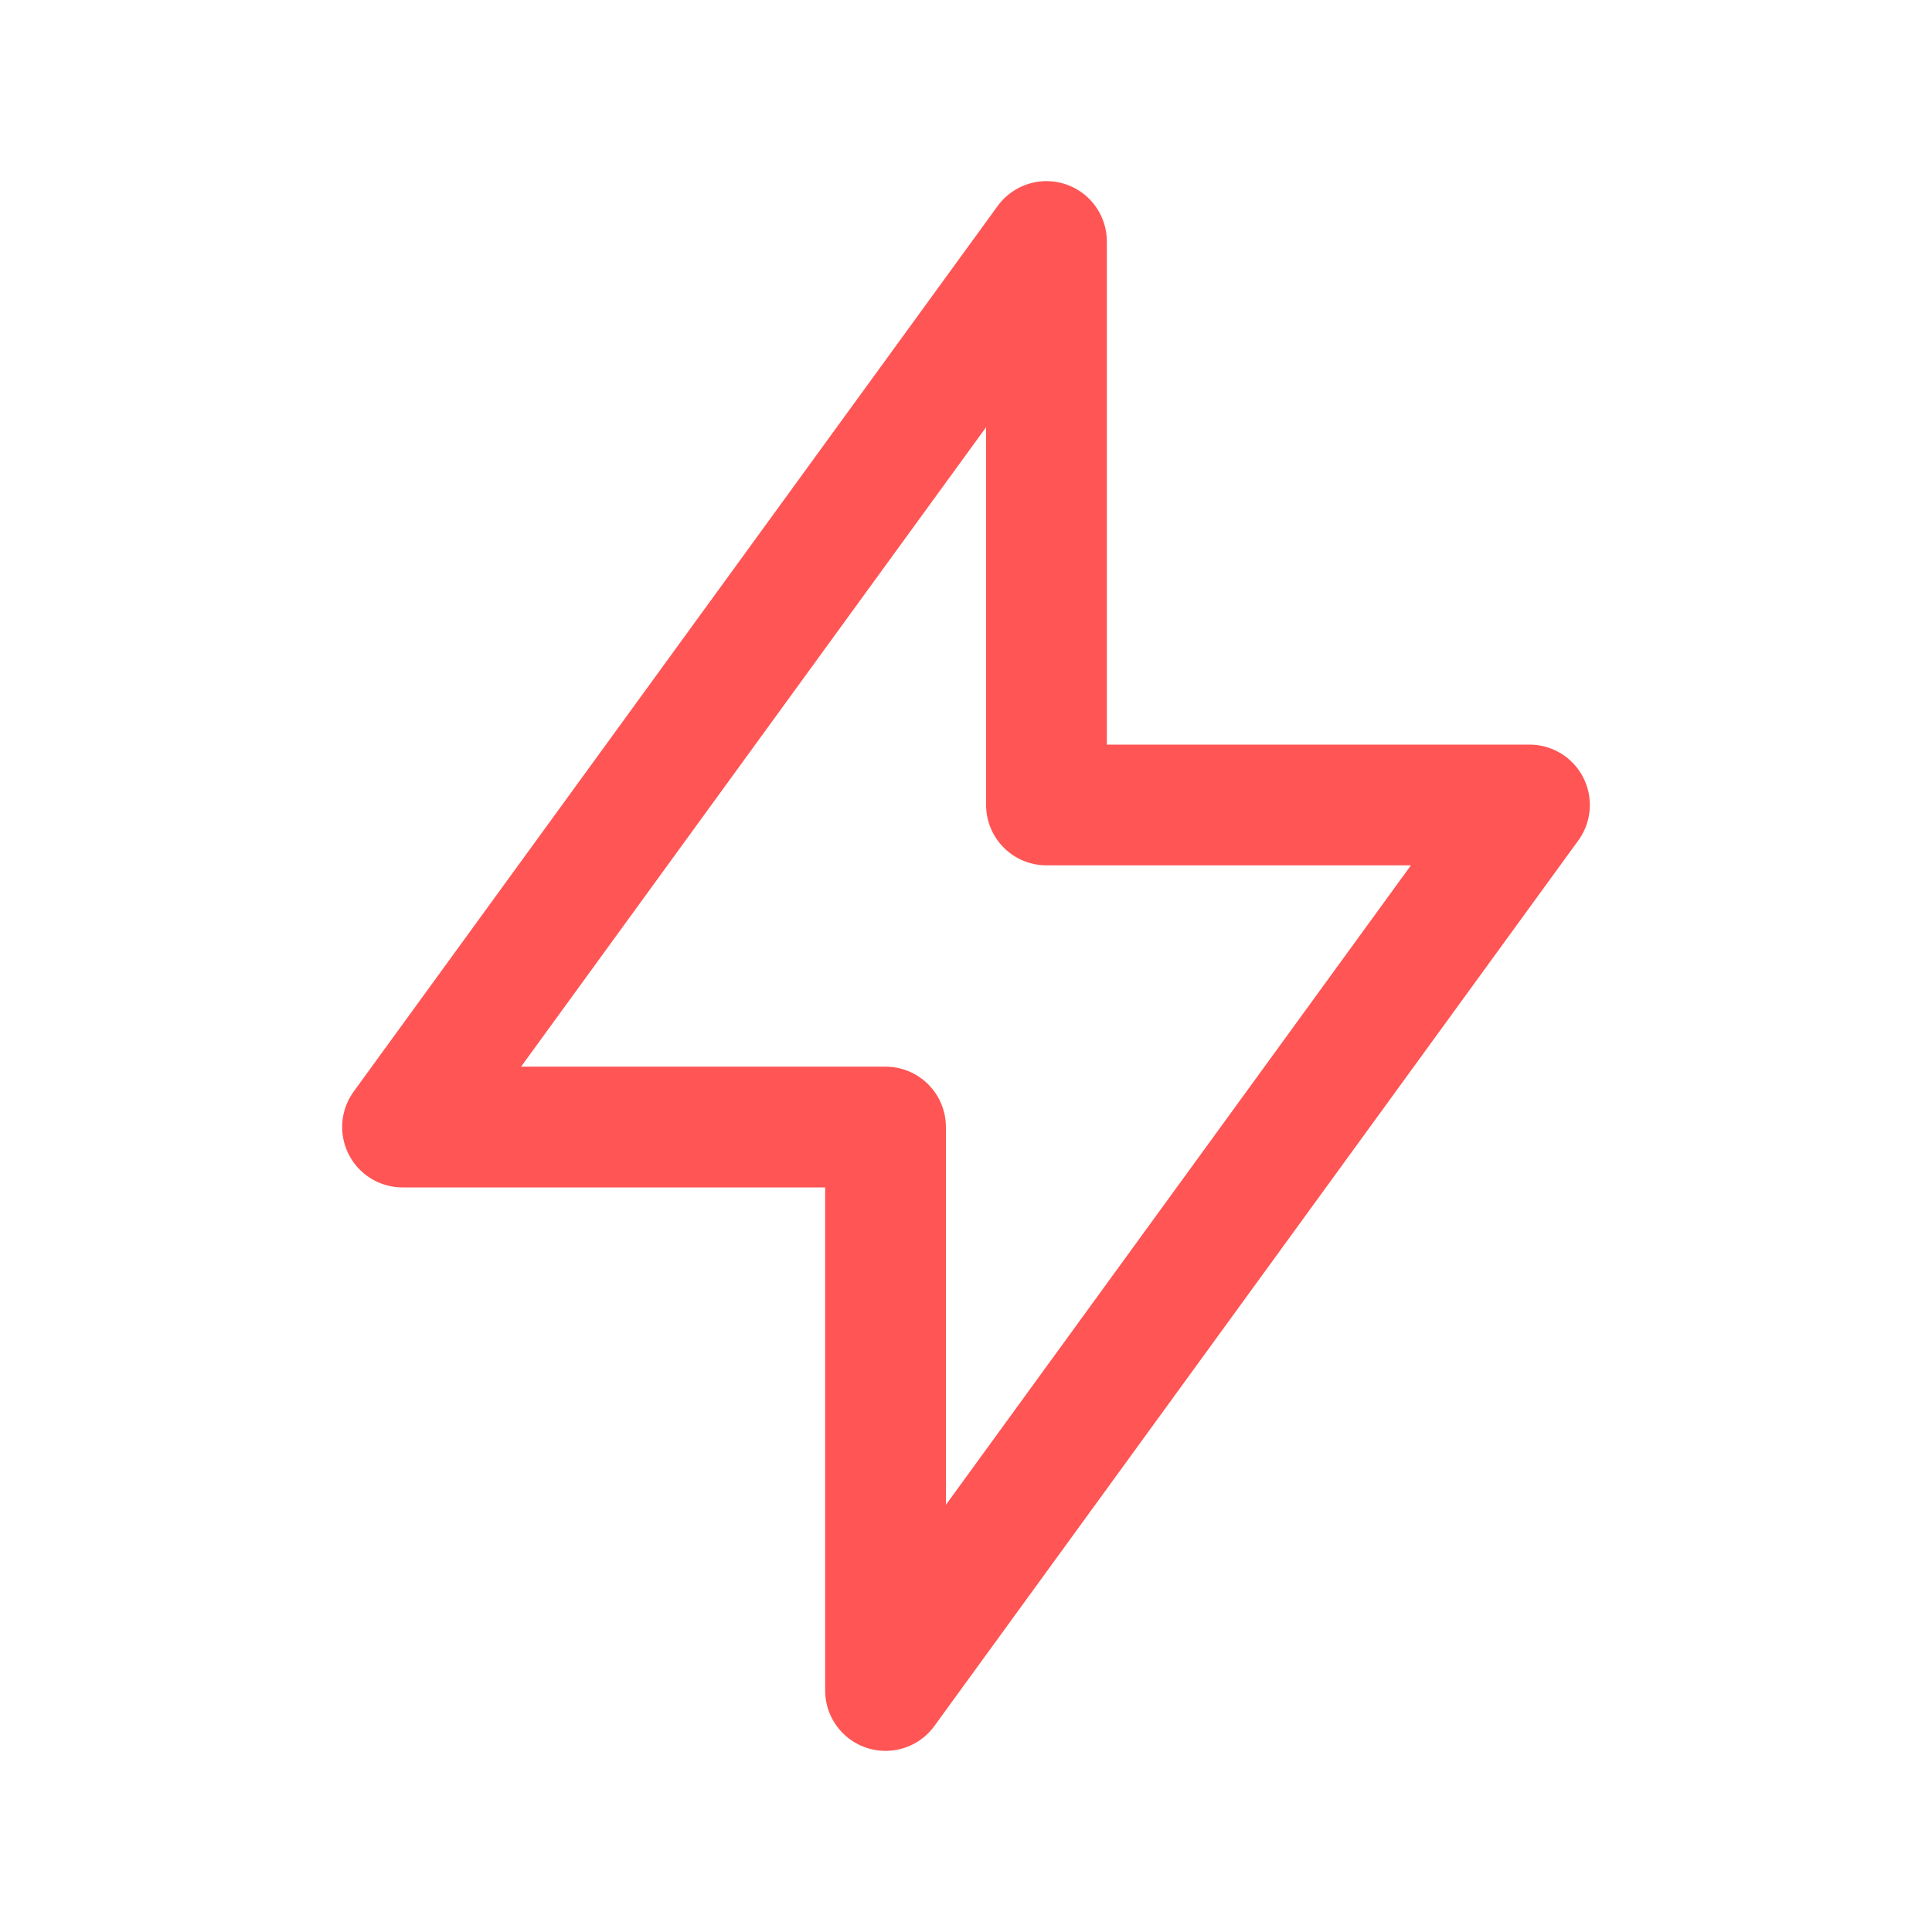
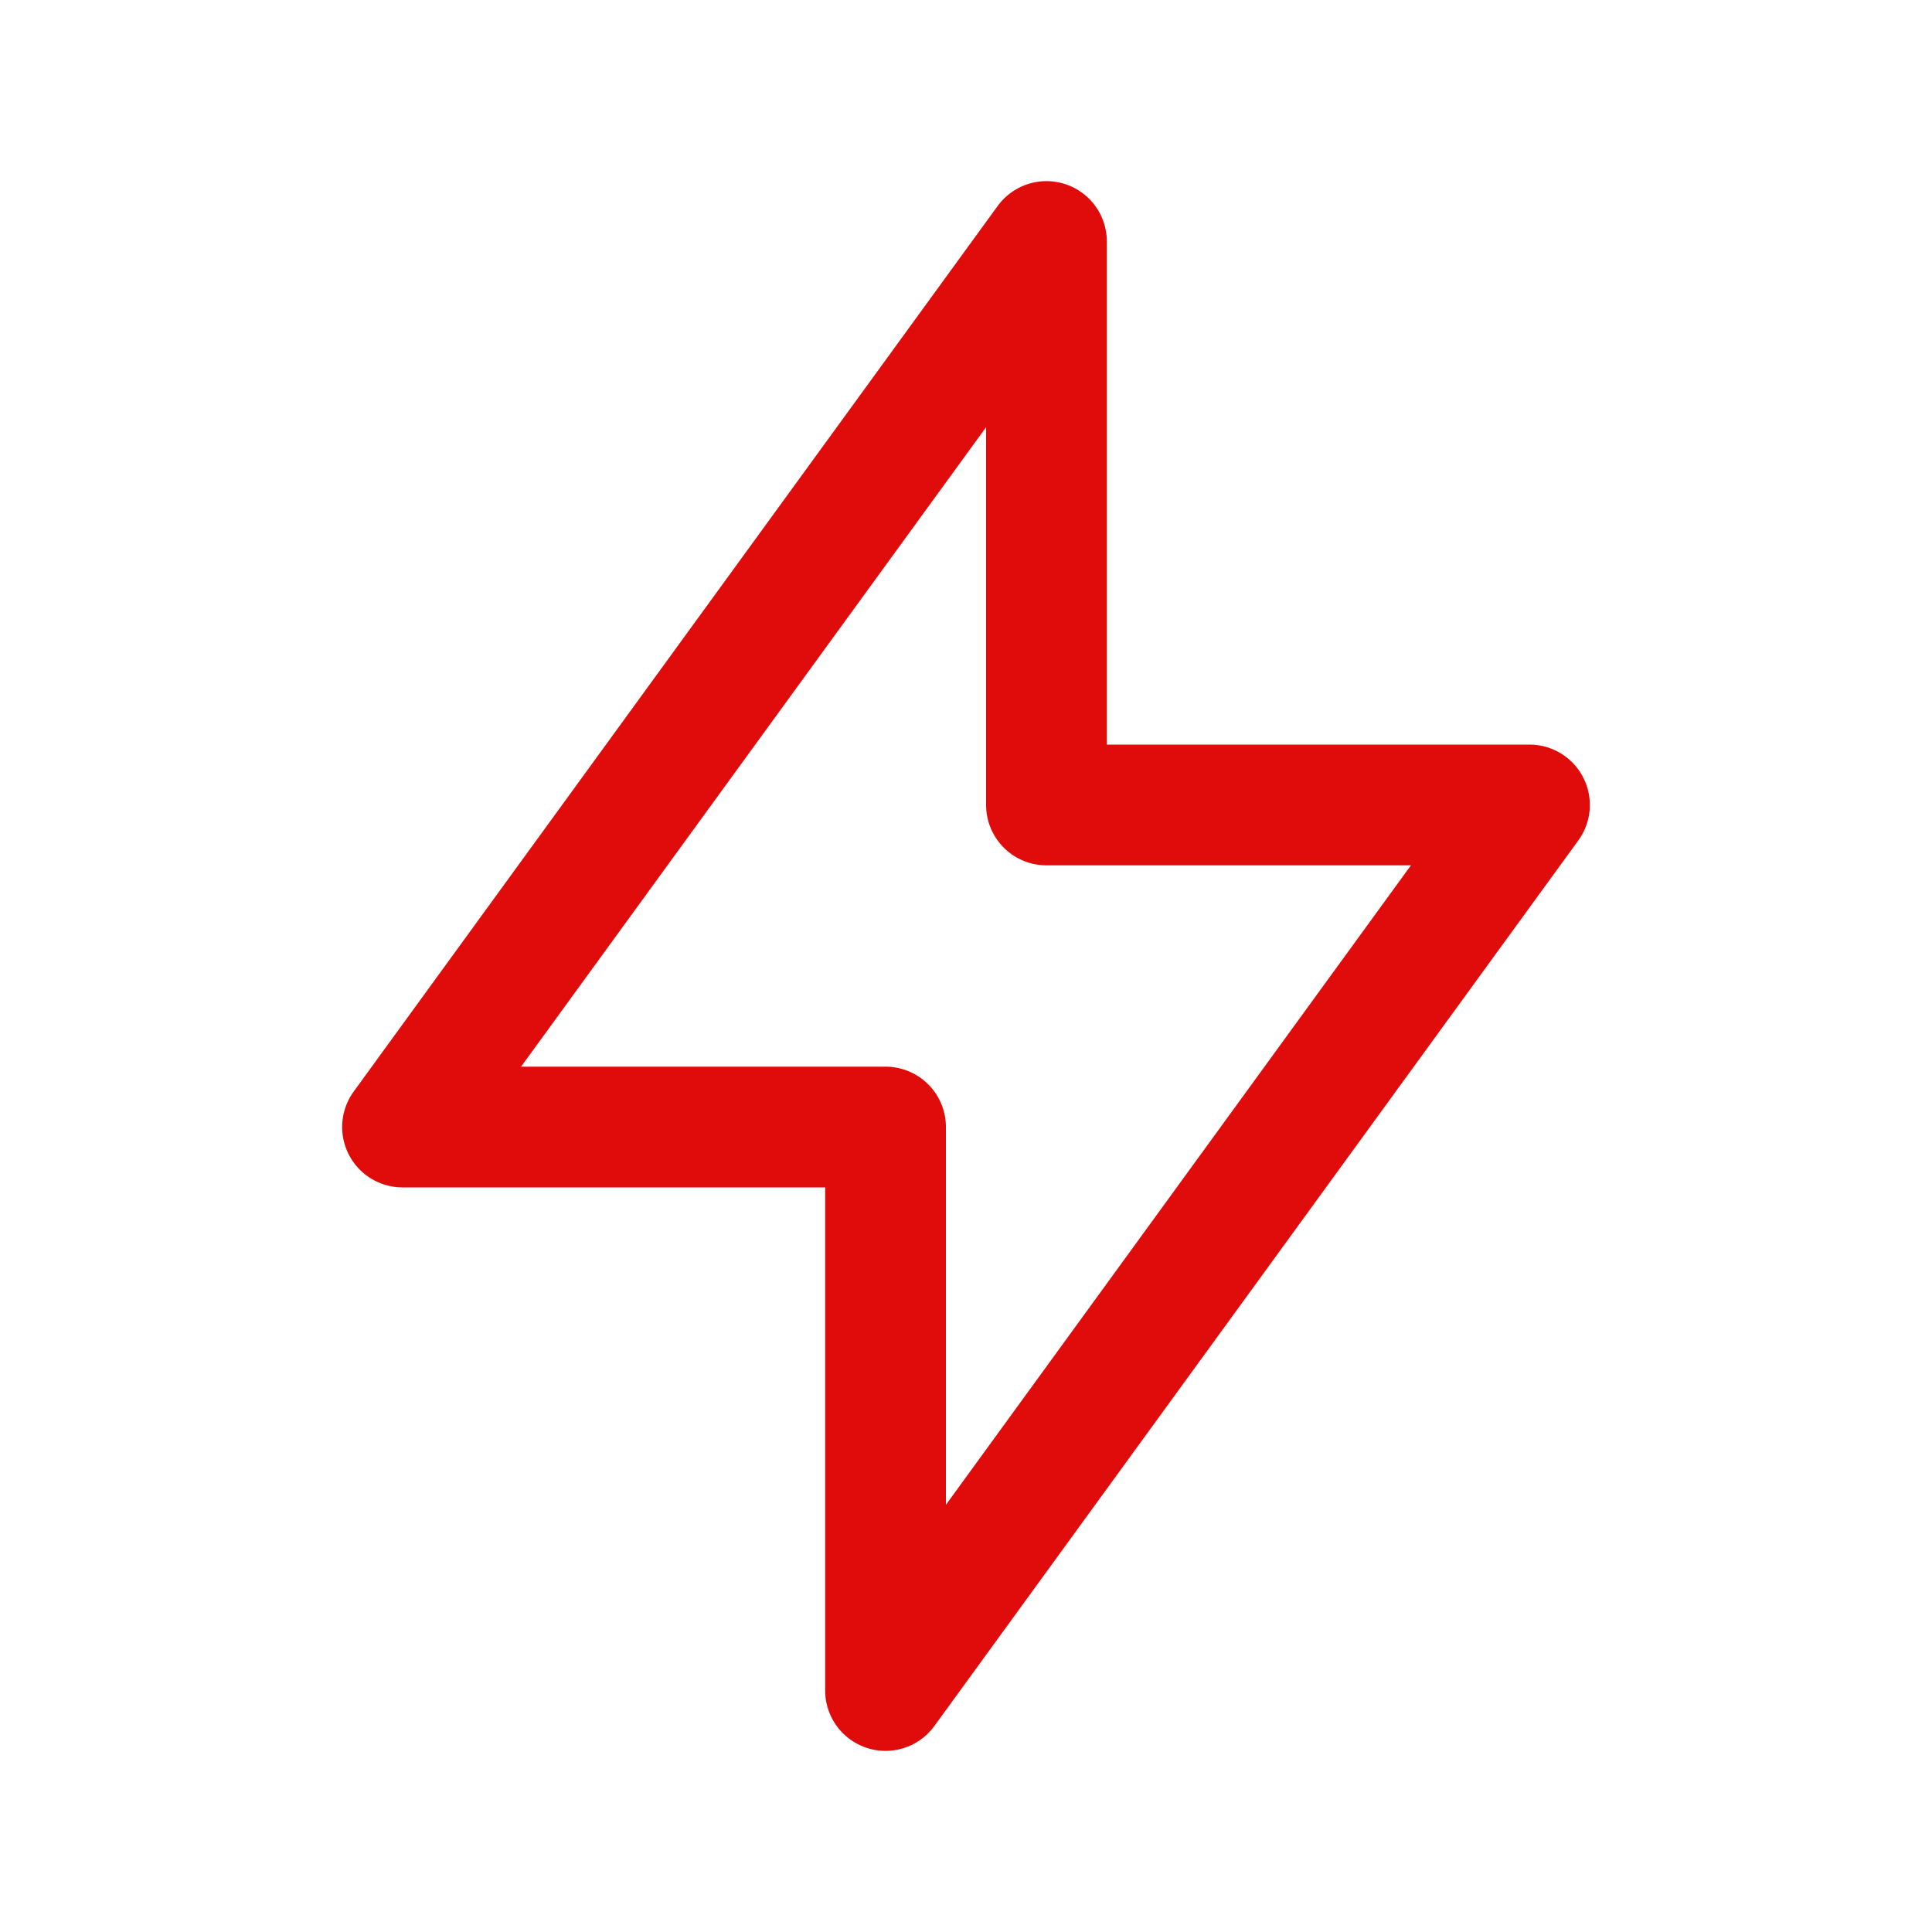
<svg xmlns="http://www.w3.org/2000/svg" width="20" height="20" fill="none" viewBox="0 0 20 20">
-   <path stroke="#F55" stroke-linecap="round" stroke-linejoin="round" stroke-width="1.25" d="M10.833 8.333V2.5l-6.666 9.167h5V17.5l6.666-9.167h-5Z" />
+   <path stroke="#E00B0B" stroke-linecap="round" stroke-linejoin="round" stroke-width="1.25" d="M10.833 8.333V2.5l-6.666 9.167h5V17.5l6.666-9.167h-5Z" />
</svg>
